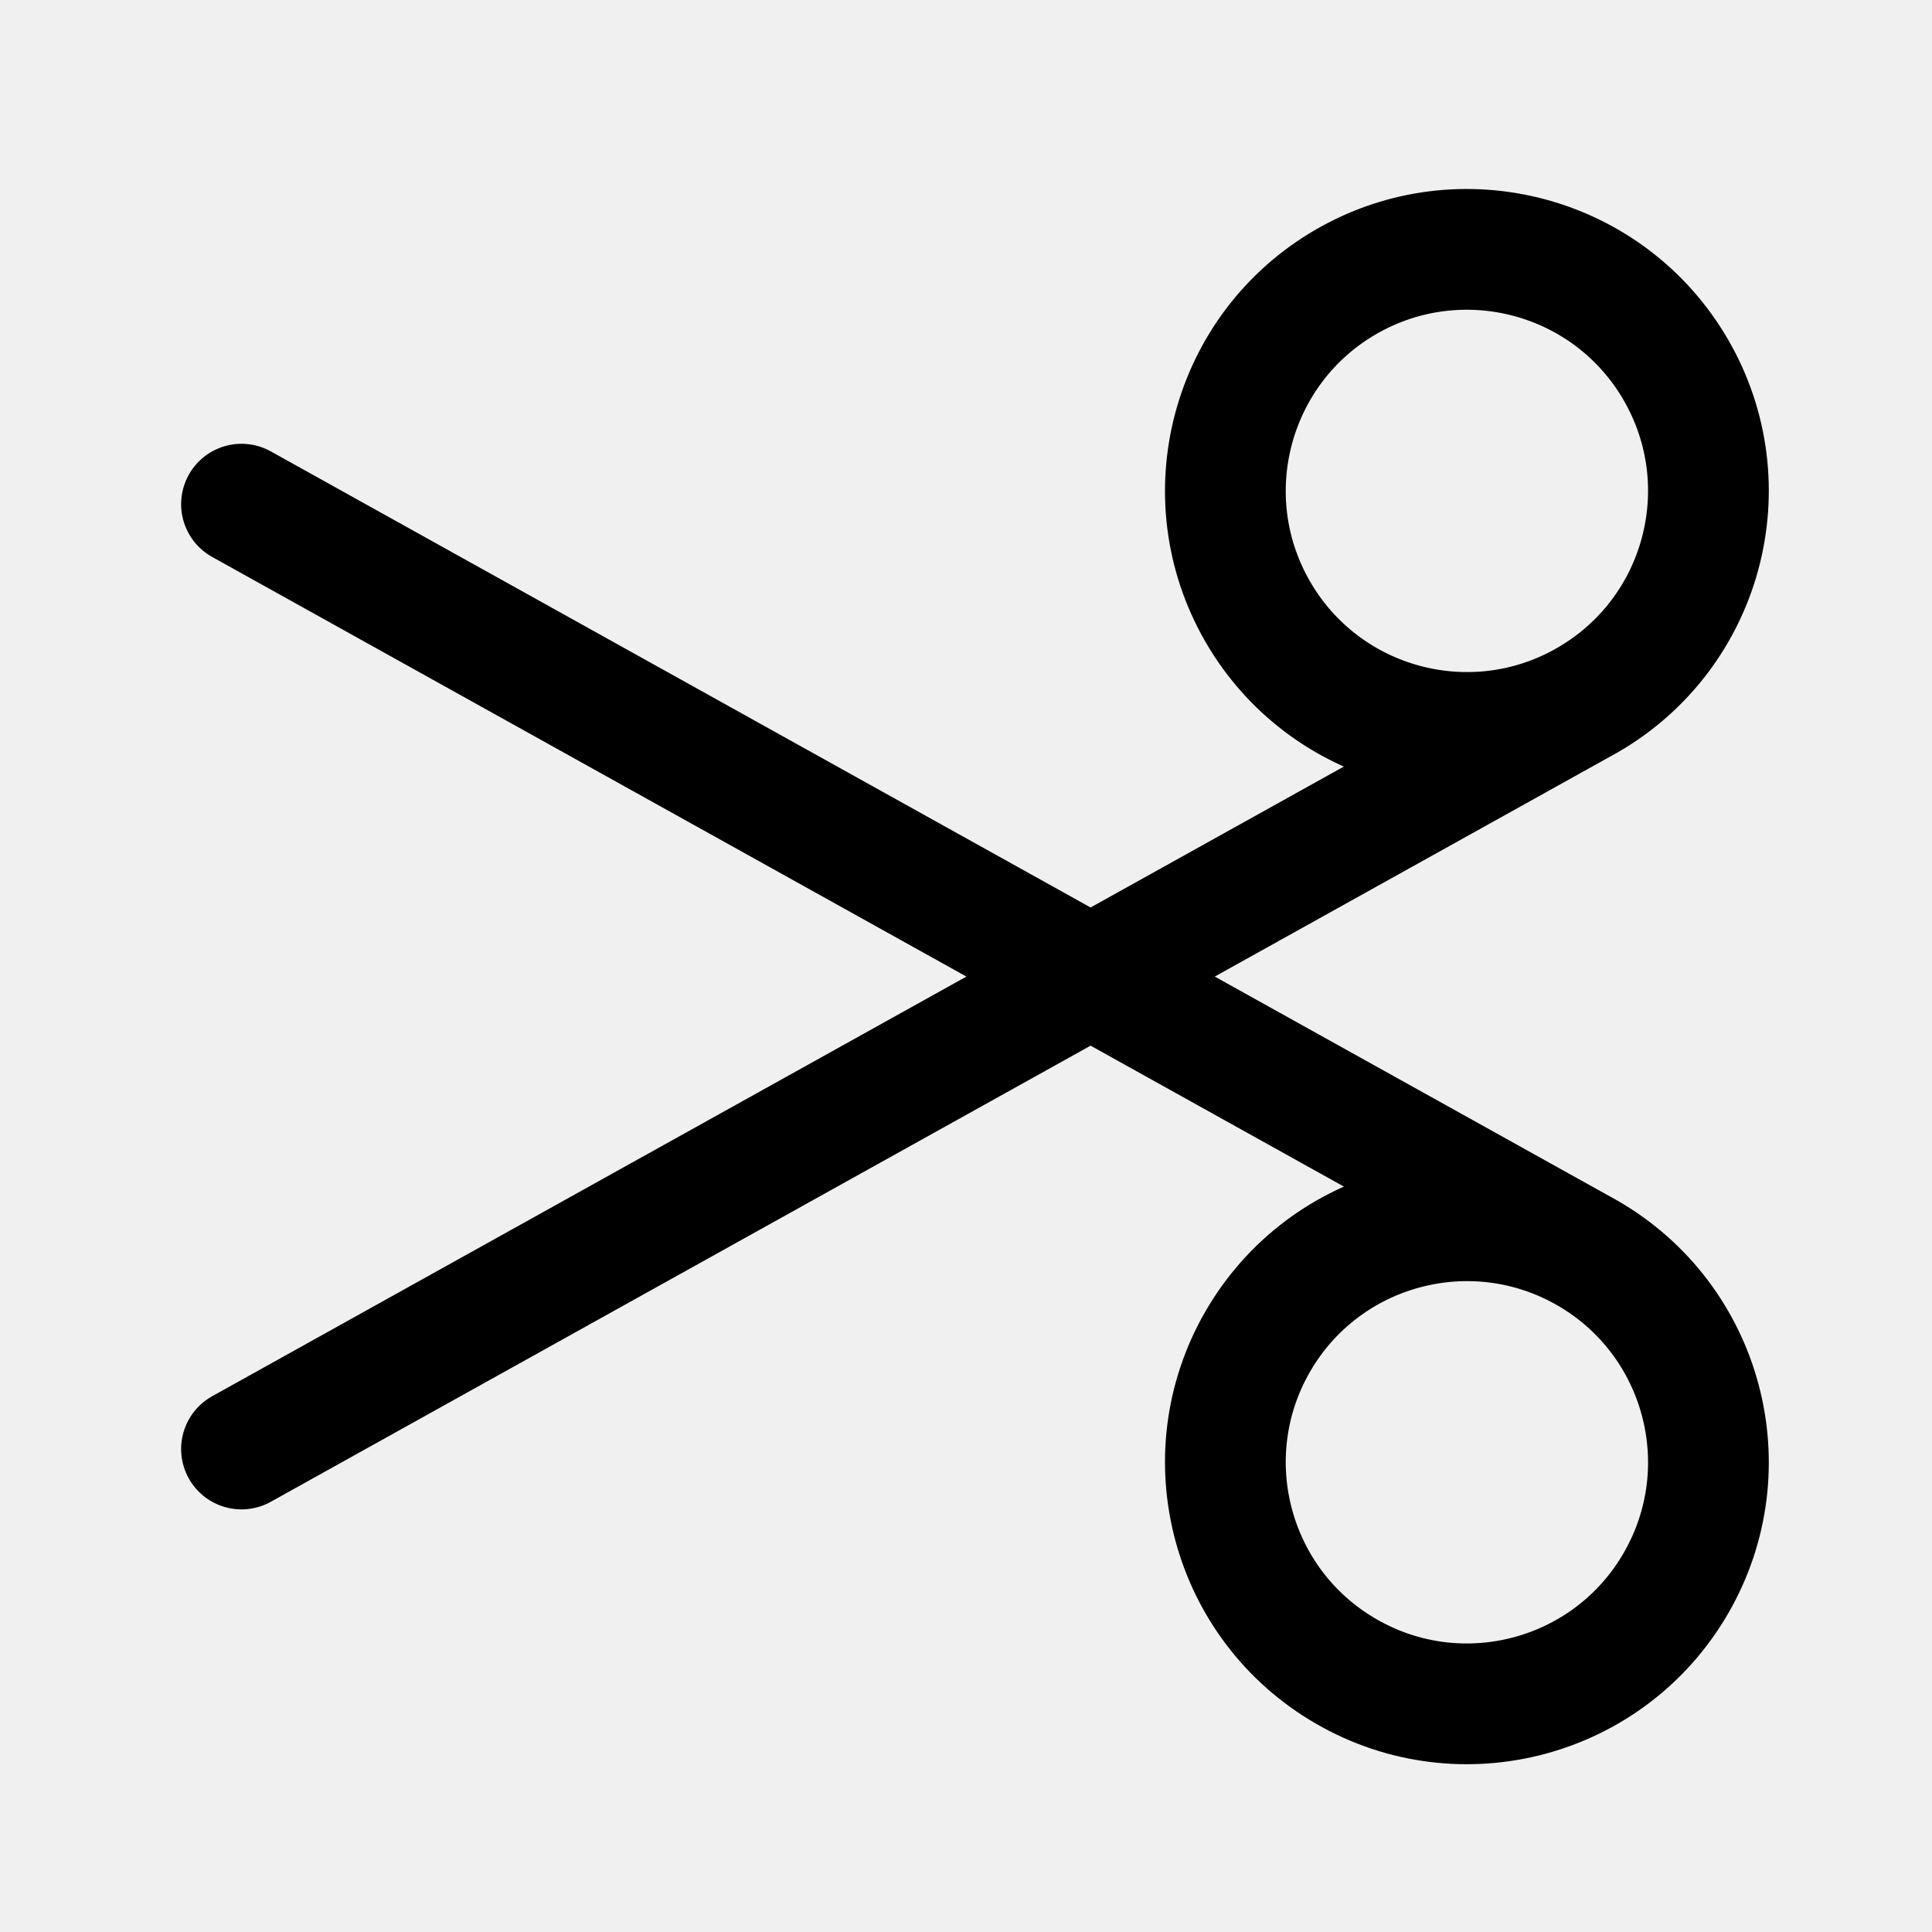
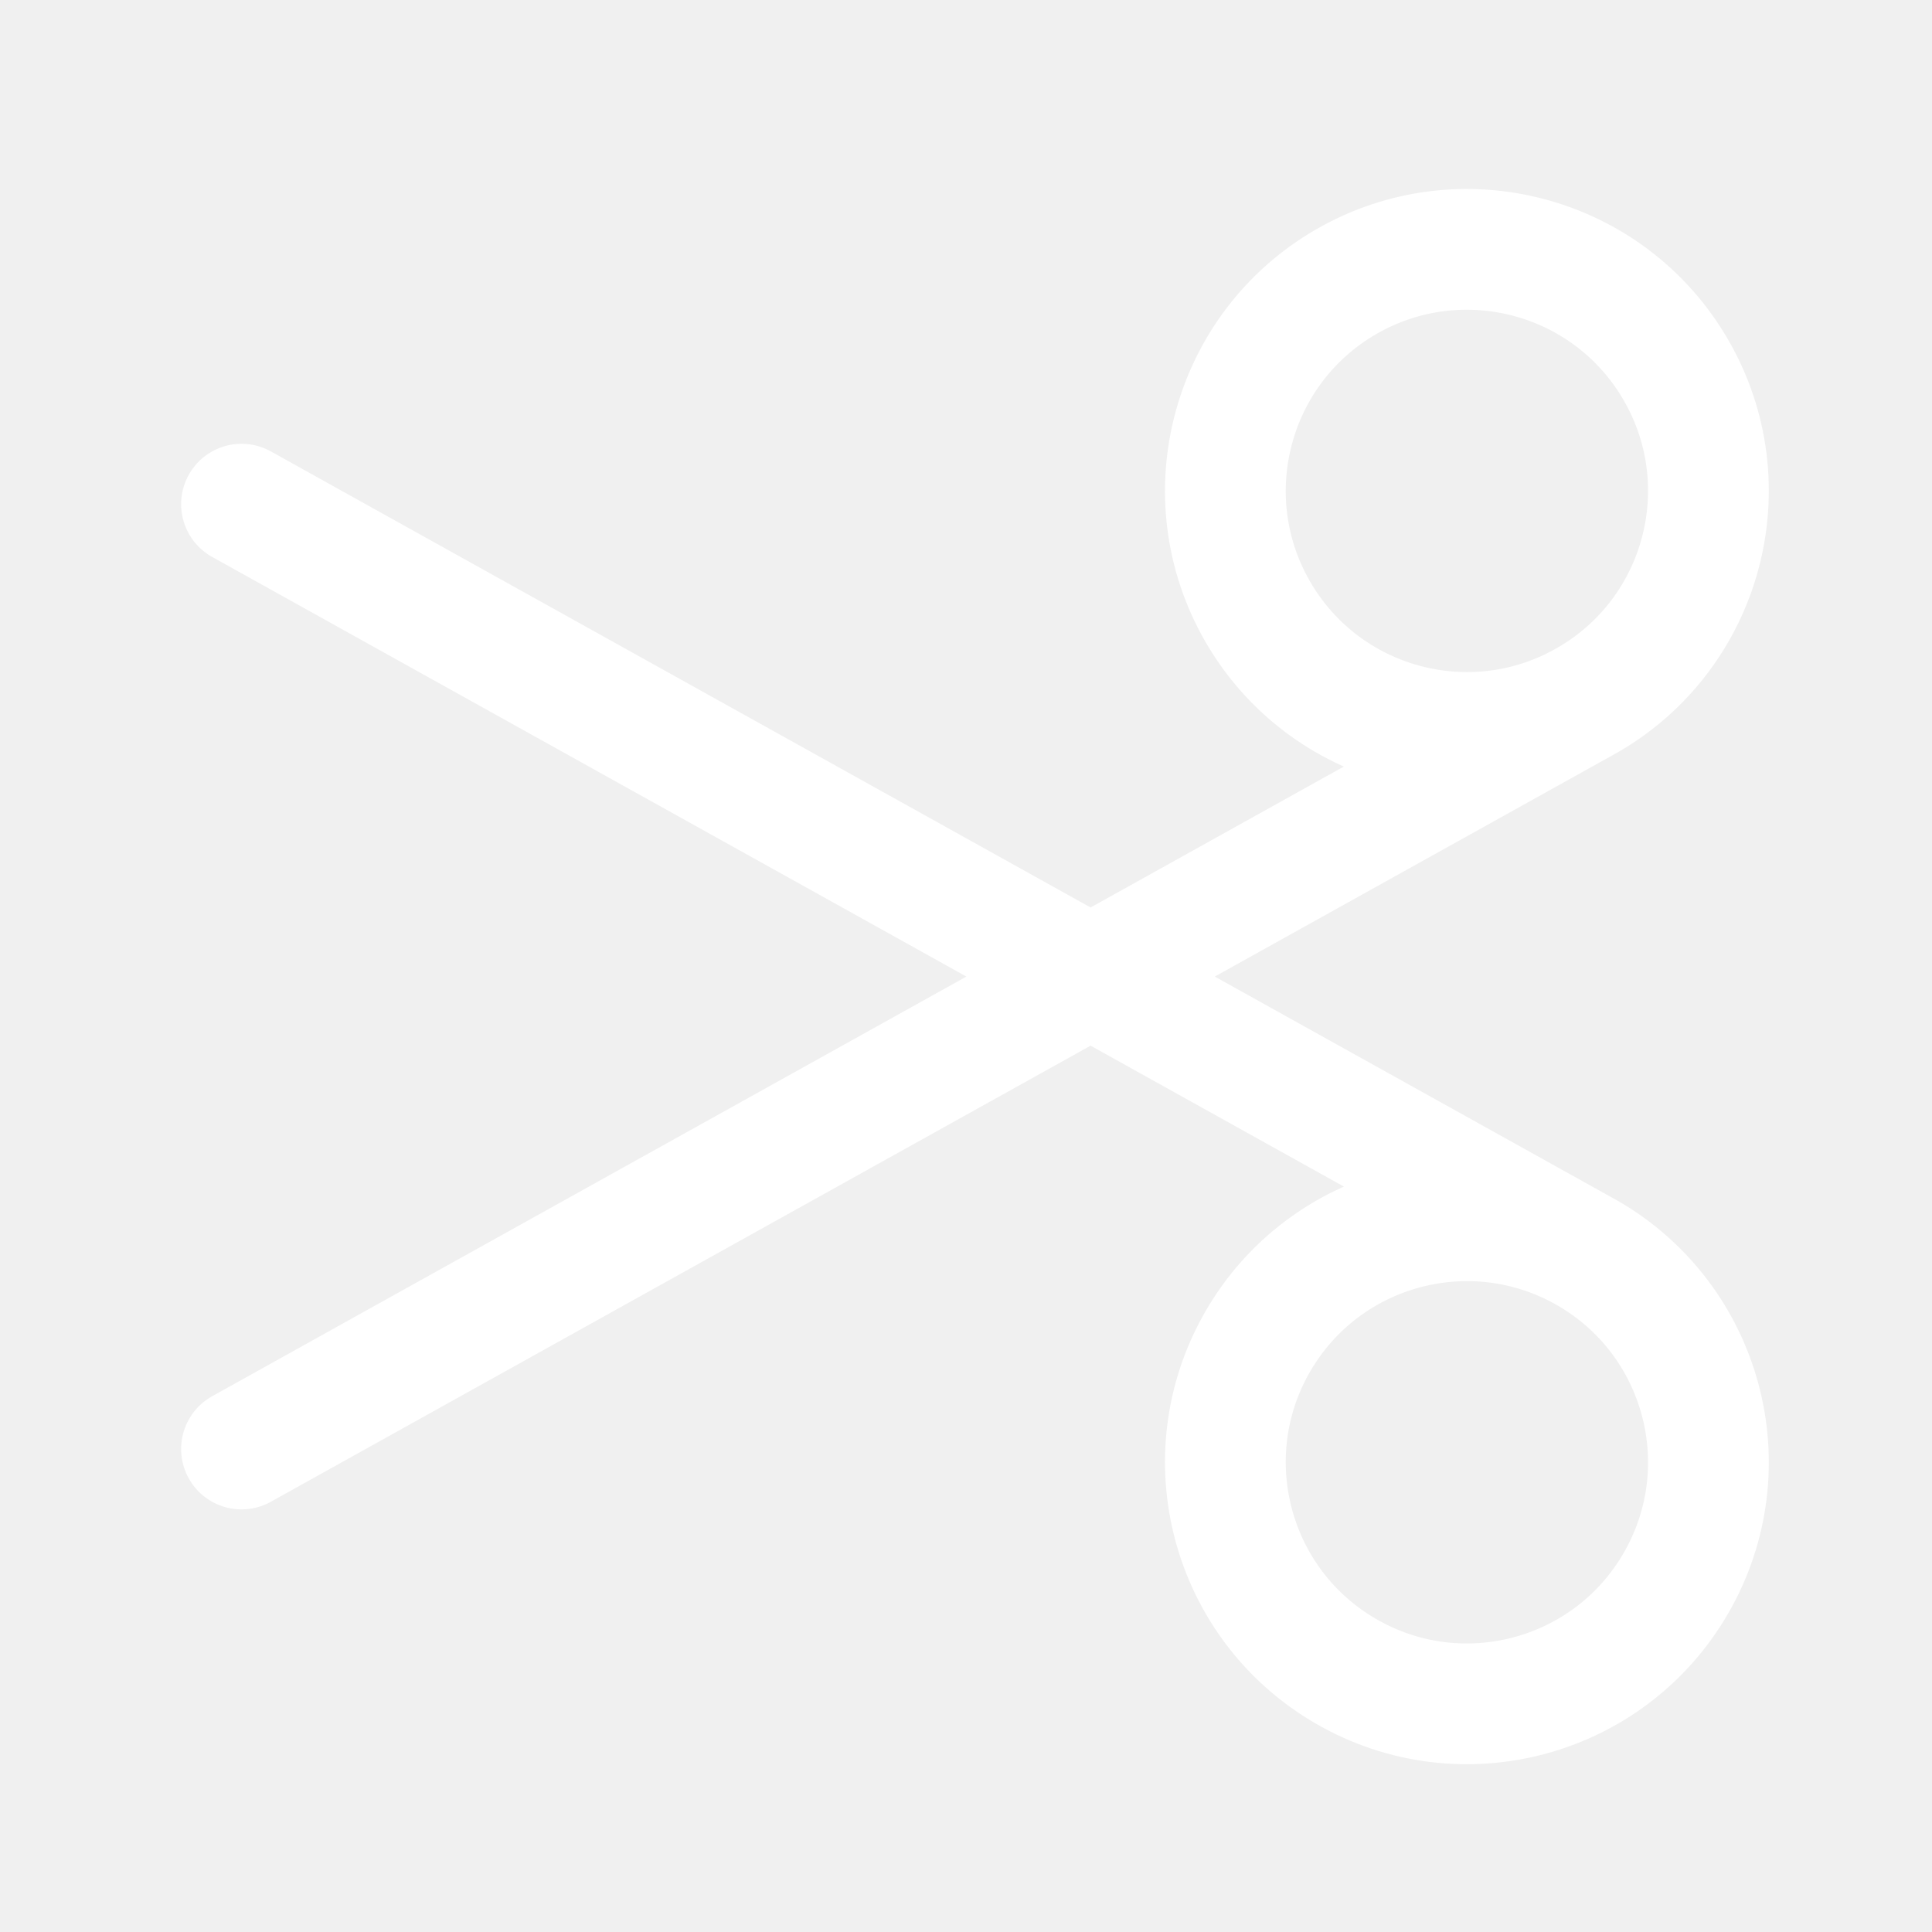
<svg xmlns="http://www.w3.org/2000/svg" width="24" height="24" viewBox="0 0 24 24" fill="none">
-   <path d="M19.722 8.696C21.157 7.868 21.649 6.033 20.82 4.598C19.992 3.163 18.157 2.672 16.722 3.5C15.288 4.329 14.796 6.163 15.624 7.598C16.453 9.033 18.288 9.525 19.722 8.696ZM19.722 8.696L3 18M19.723 15.567C21.157 16.396 21.649 18.23 20.82 19.665C19.992 21.1 18.157 21.592 16.723 20.763C15.288 19.935 14.796 18.1 15.624 16.665C16.453 15.23 18.288 14.739 19.723 15.567ZM19.723 15.567L3 6.263" stroke="#000000" stroke-width="1.5" stroke-linecap="round" stroke-linejoin="round" />
+   <path d="M19.722 8.696C21.157 7.868 21.649 6.033 20.82 4.598C19.992 3.163 18.157 2.672 16.722 3.5C15.288 4.329 14.796 6.163 15.624 7.598C16.453 9.033 18.288 9.525 19.722 8.696ZM19.722 8.696L3 18M19.723 15.567C21.157 16.396 21.649 18.23 20.82 19.665C19.992 21.1 18.157 21.592 16.723 20.763C15.288 19.935 14.796 18.1 15.624 16.665C16.453 15.23 18.288 14.739 19.723 15.567ZM19.723 15.567L3 6.263" stroke="#ffffff" stroke-width="1.5" stroke-linecap="round" stroke-linejoin="round" />
</svg>
